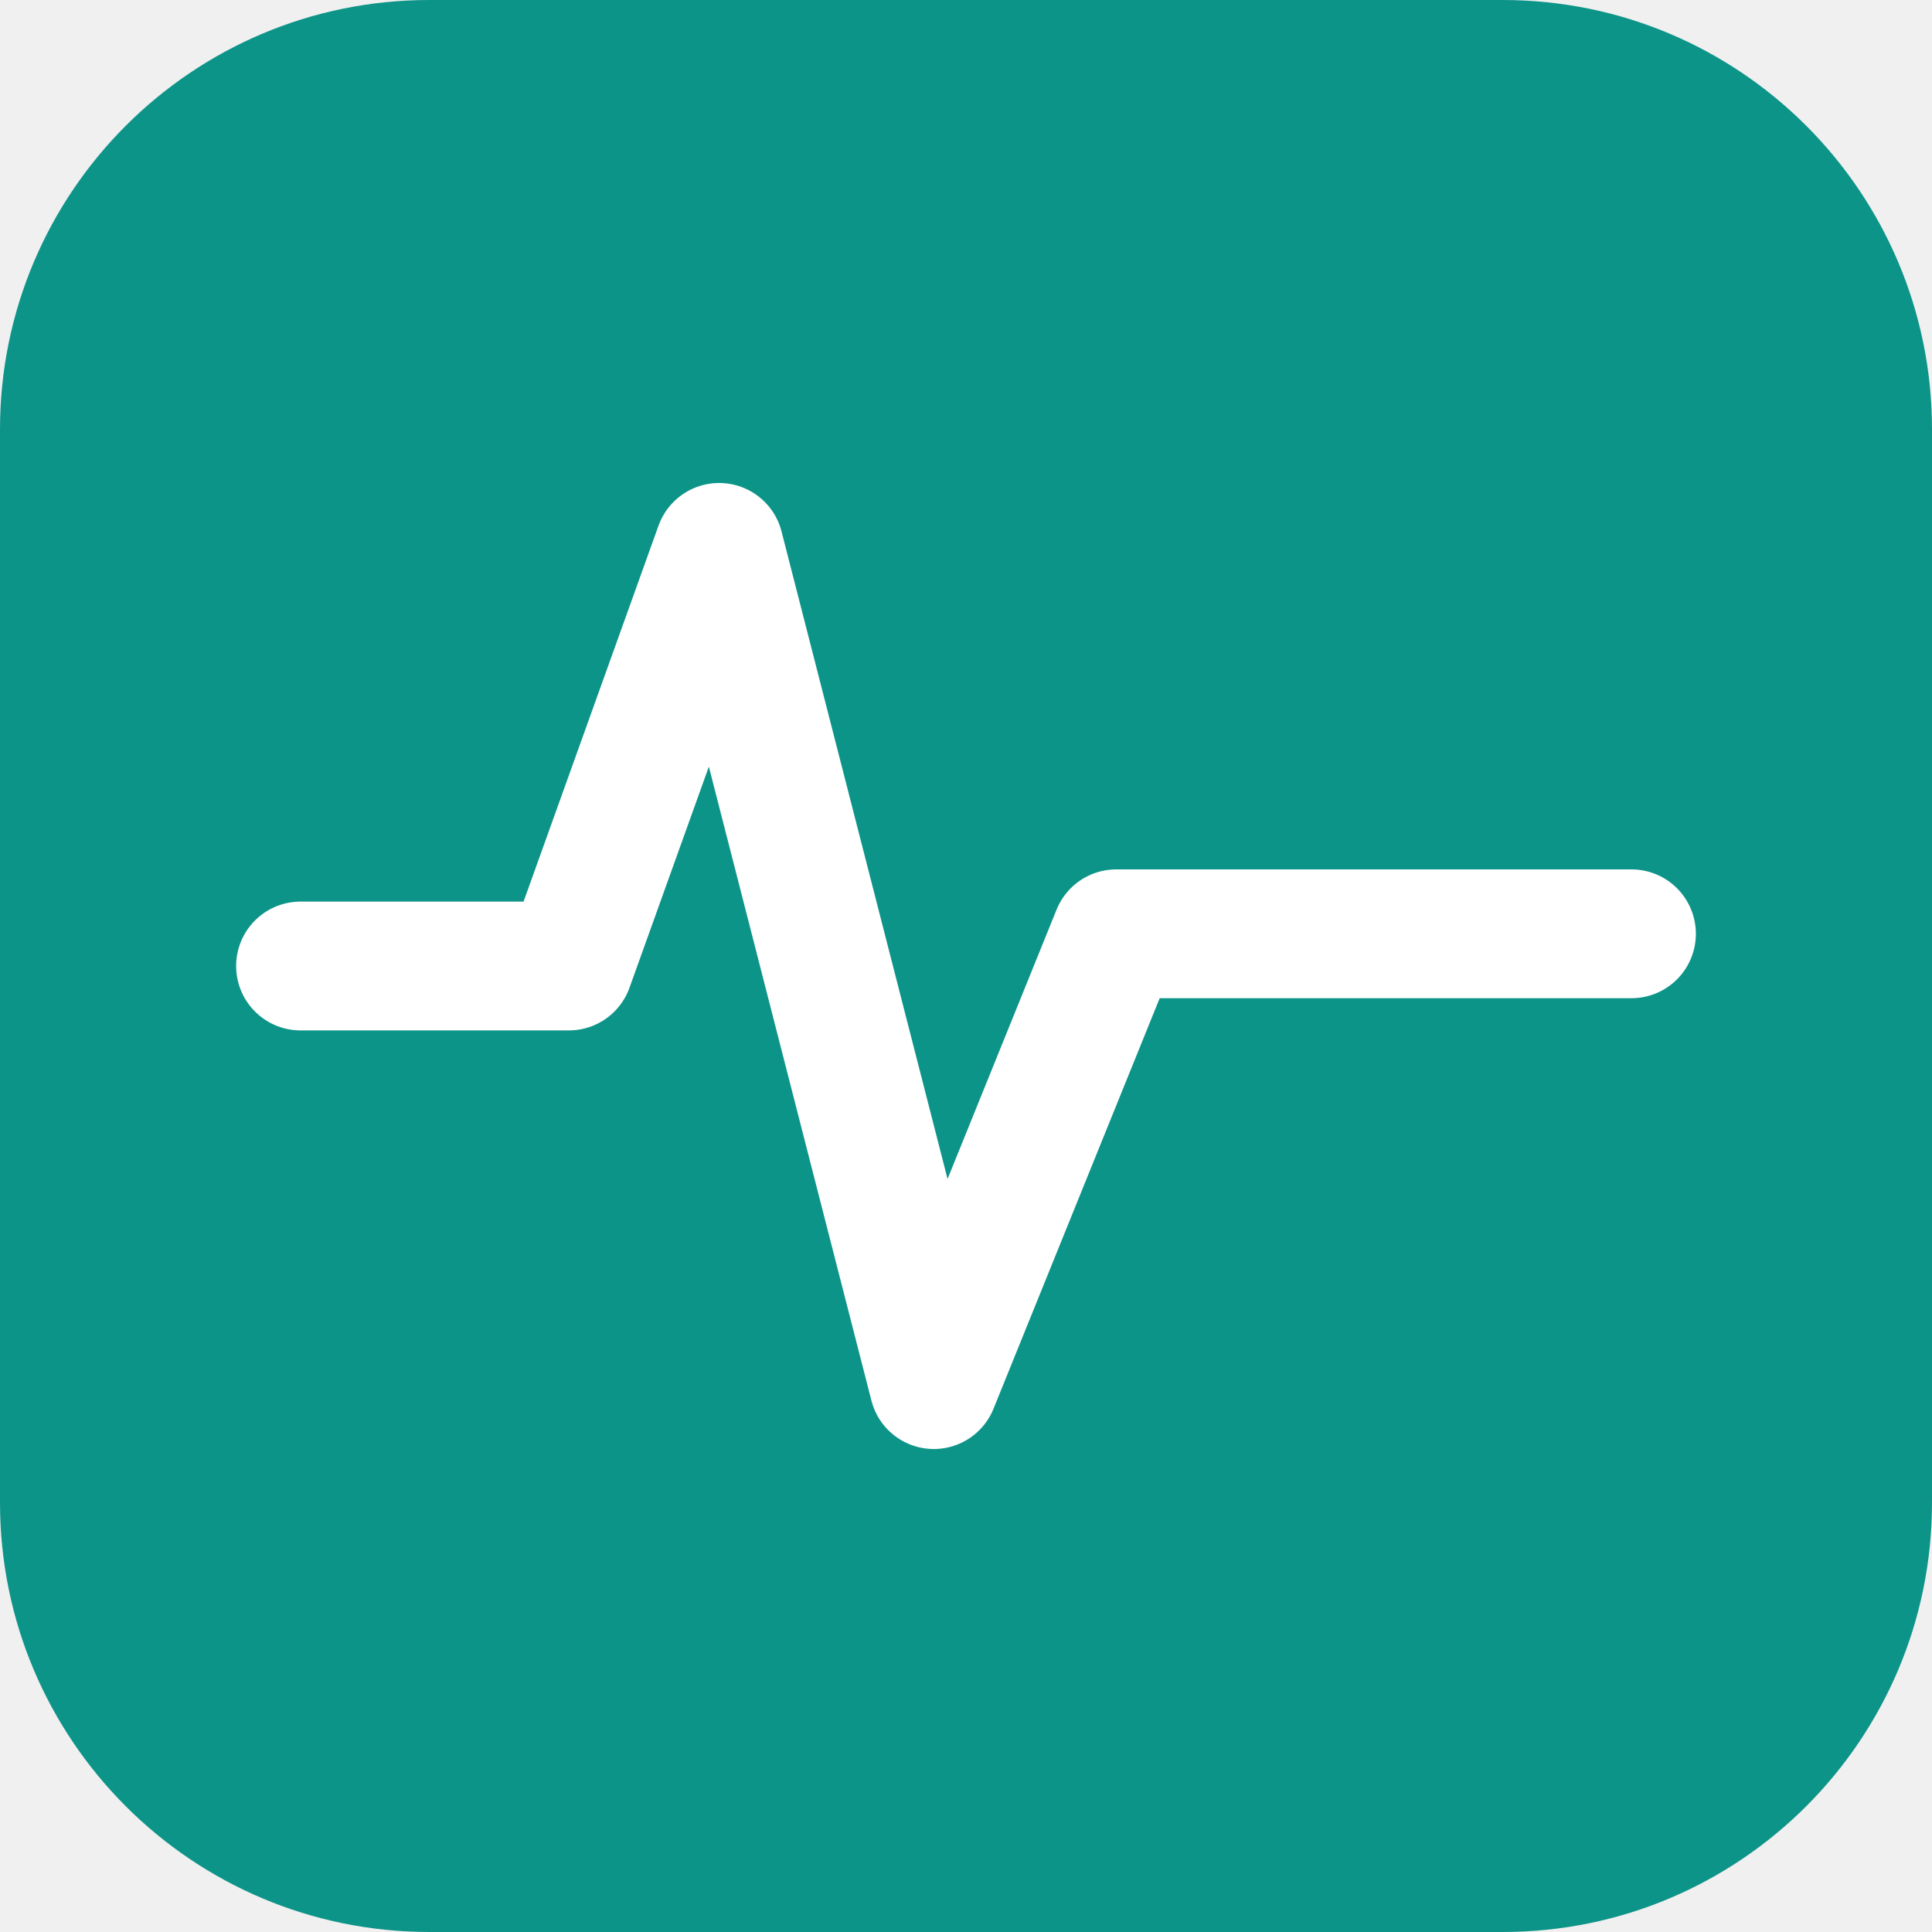
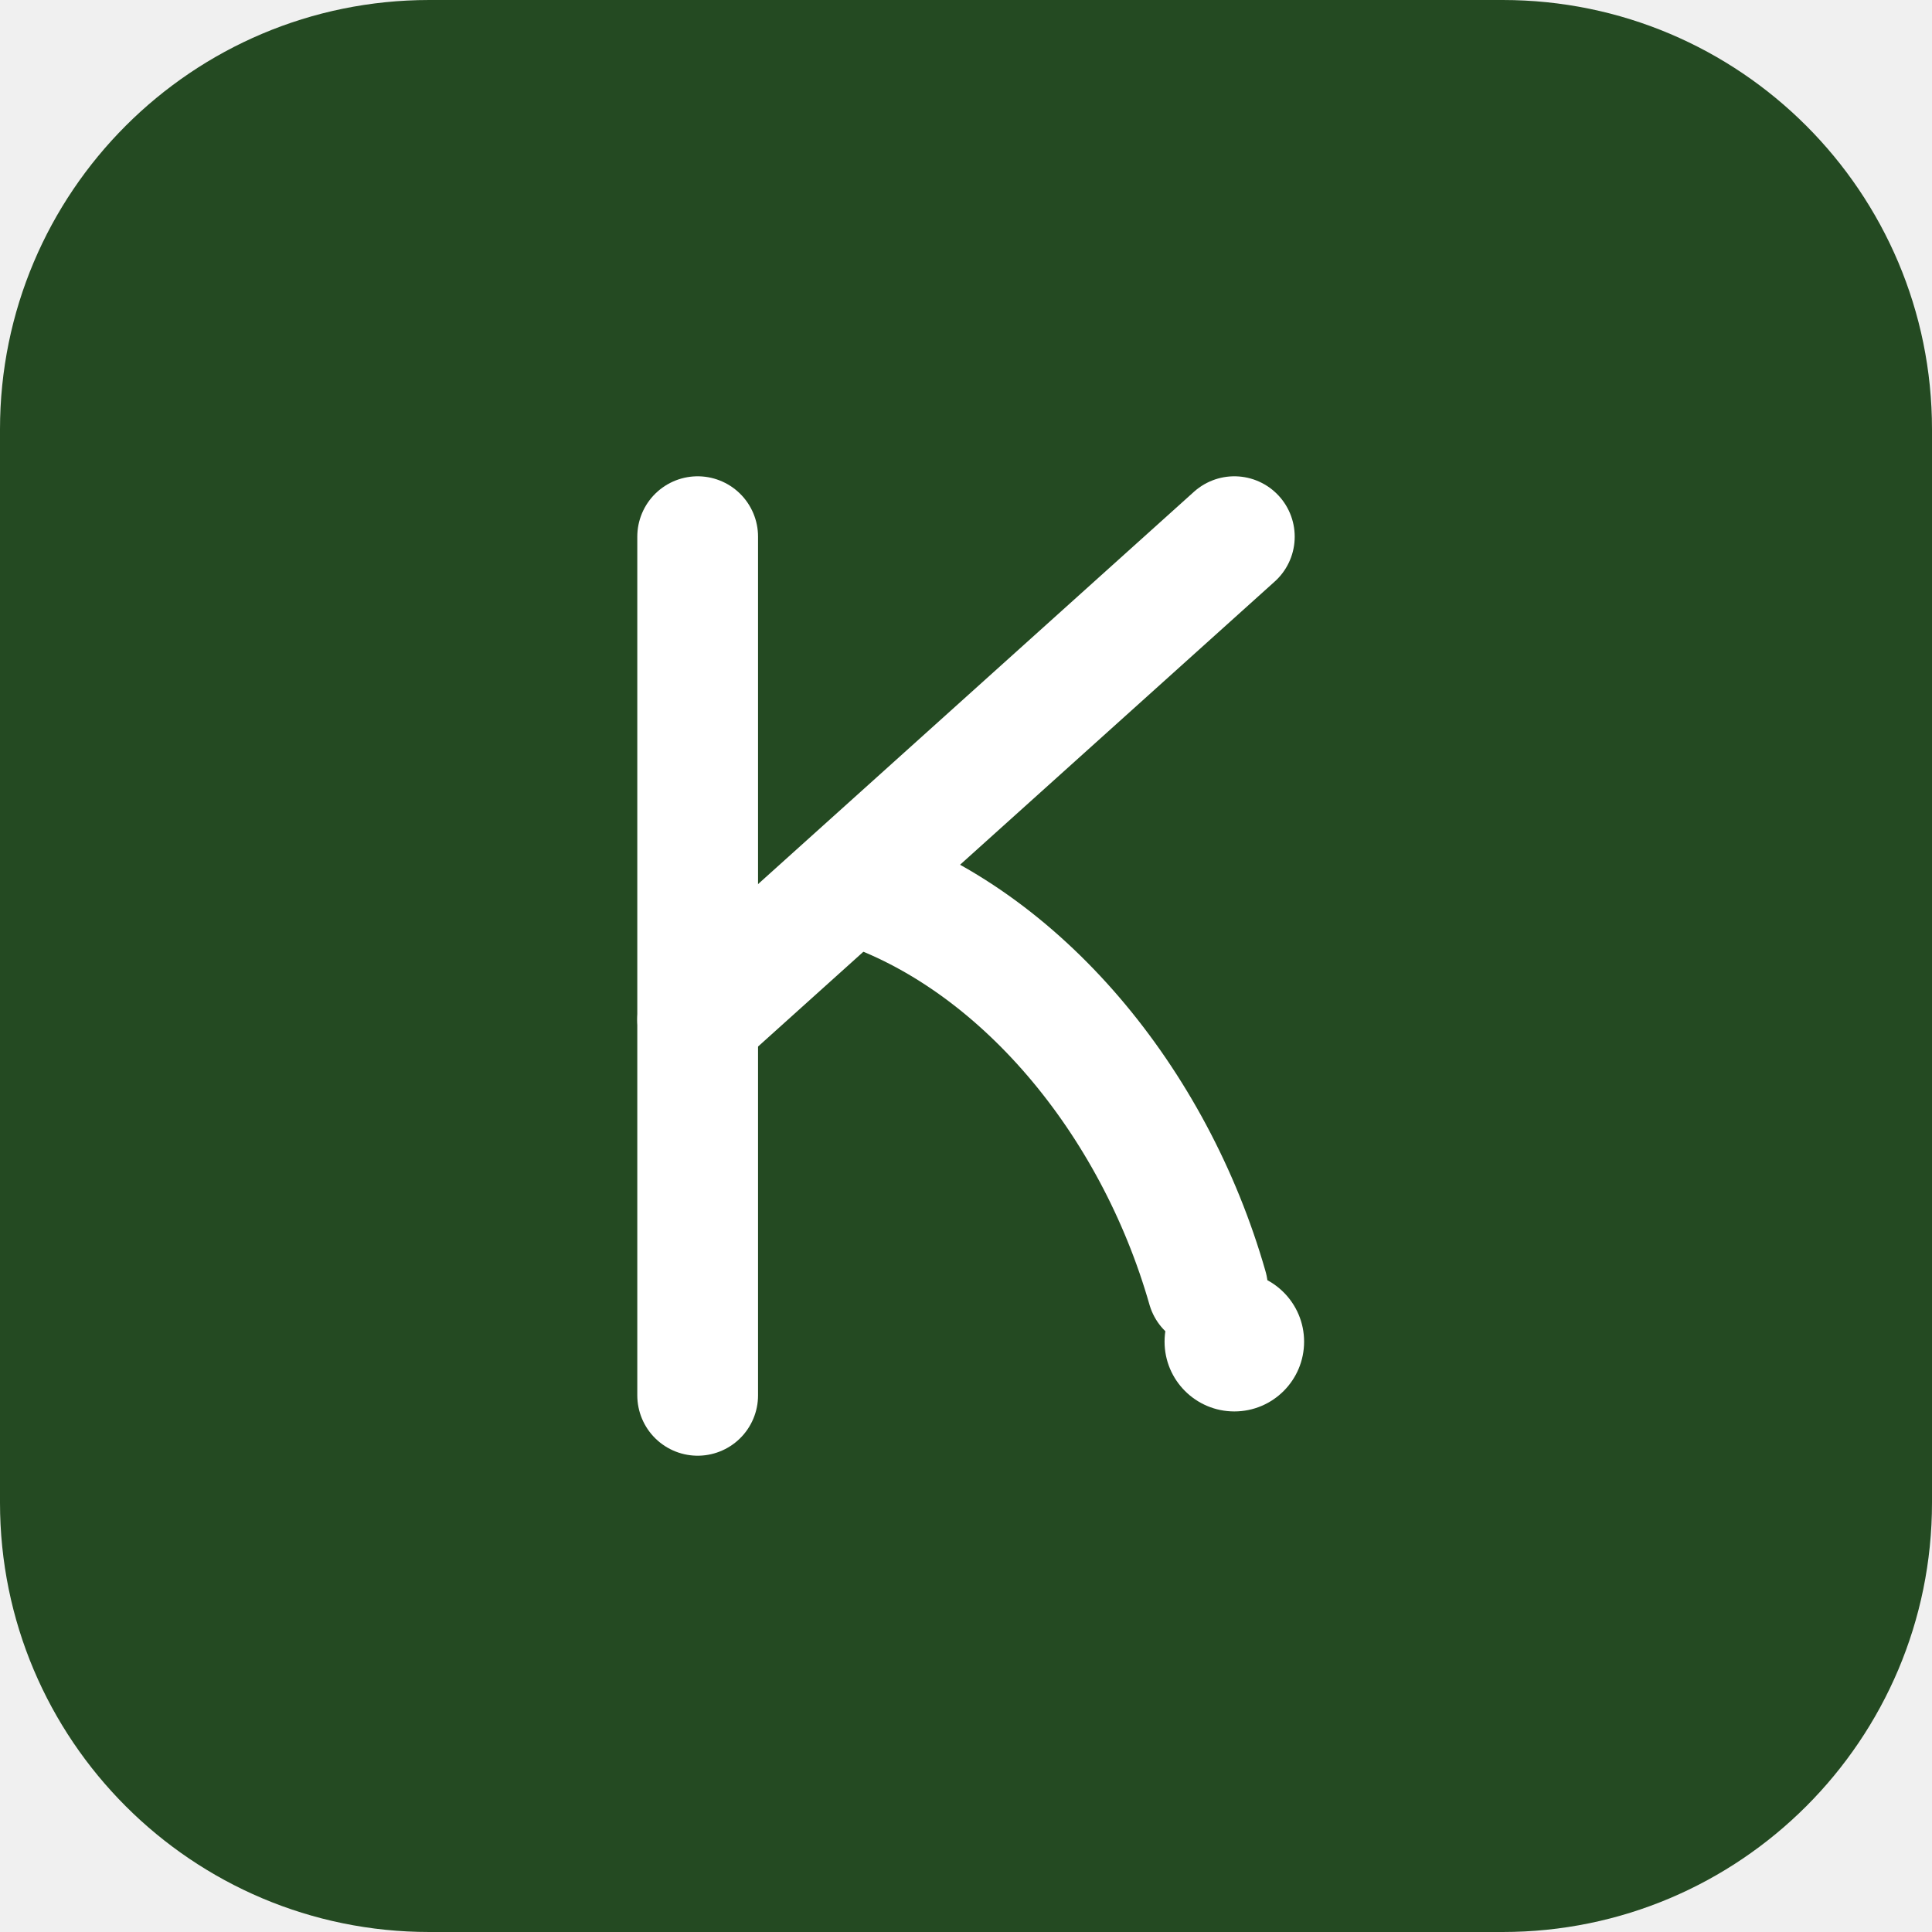
<svg xmlns="http://www.w3.org/2000/svg" viewBox="0 0 180 180" fill="none">
-   <rect width="180" height="180" rx="40" fill="#0d9488" />
-   <path d="M28 90h25l14-39 20 78 17-42H152" stroke="#ffffff" stroke-width="12" stroke-linecap="round" stroke-linejoin="round" />
+   <rect width="180" height="180" rx="40" fill="#244a22" />
+   <g transform="translate(30 30) scale(2.5)" stroke="#ffffff" stroke-width="4.5" stroke-linecap="round" stroke-linejoin="round">
+     <path d="M14 8v32" />
+     <path d="M34 8 14 26" />
+     <path d="M20 21c6 2 11 8 13 15" />
+     <circle cx="34" cy="38" r="2.6" fill="#ffffff" stroke="none" />
+   </g>
</svg>
